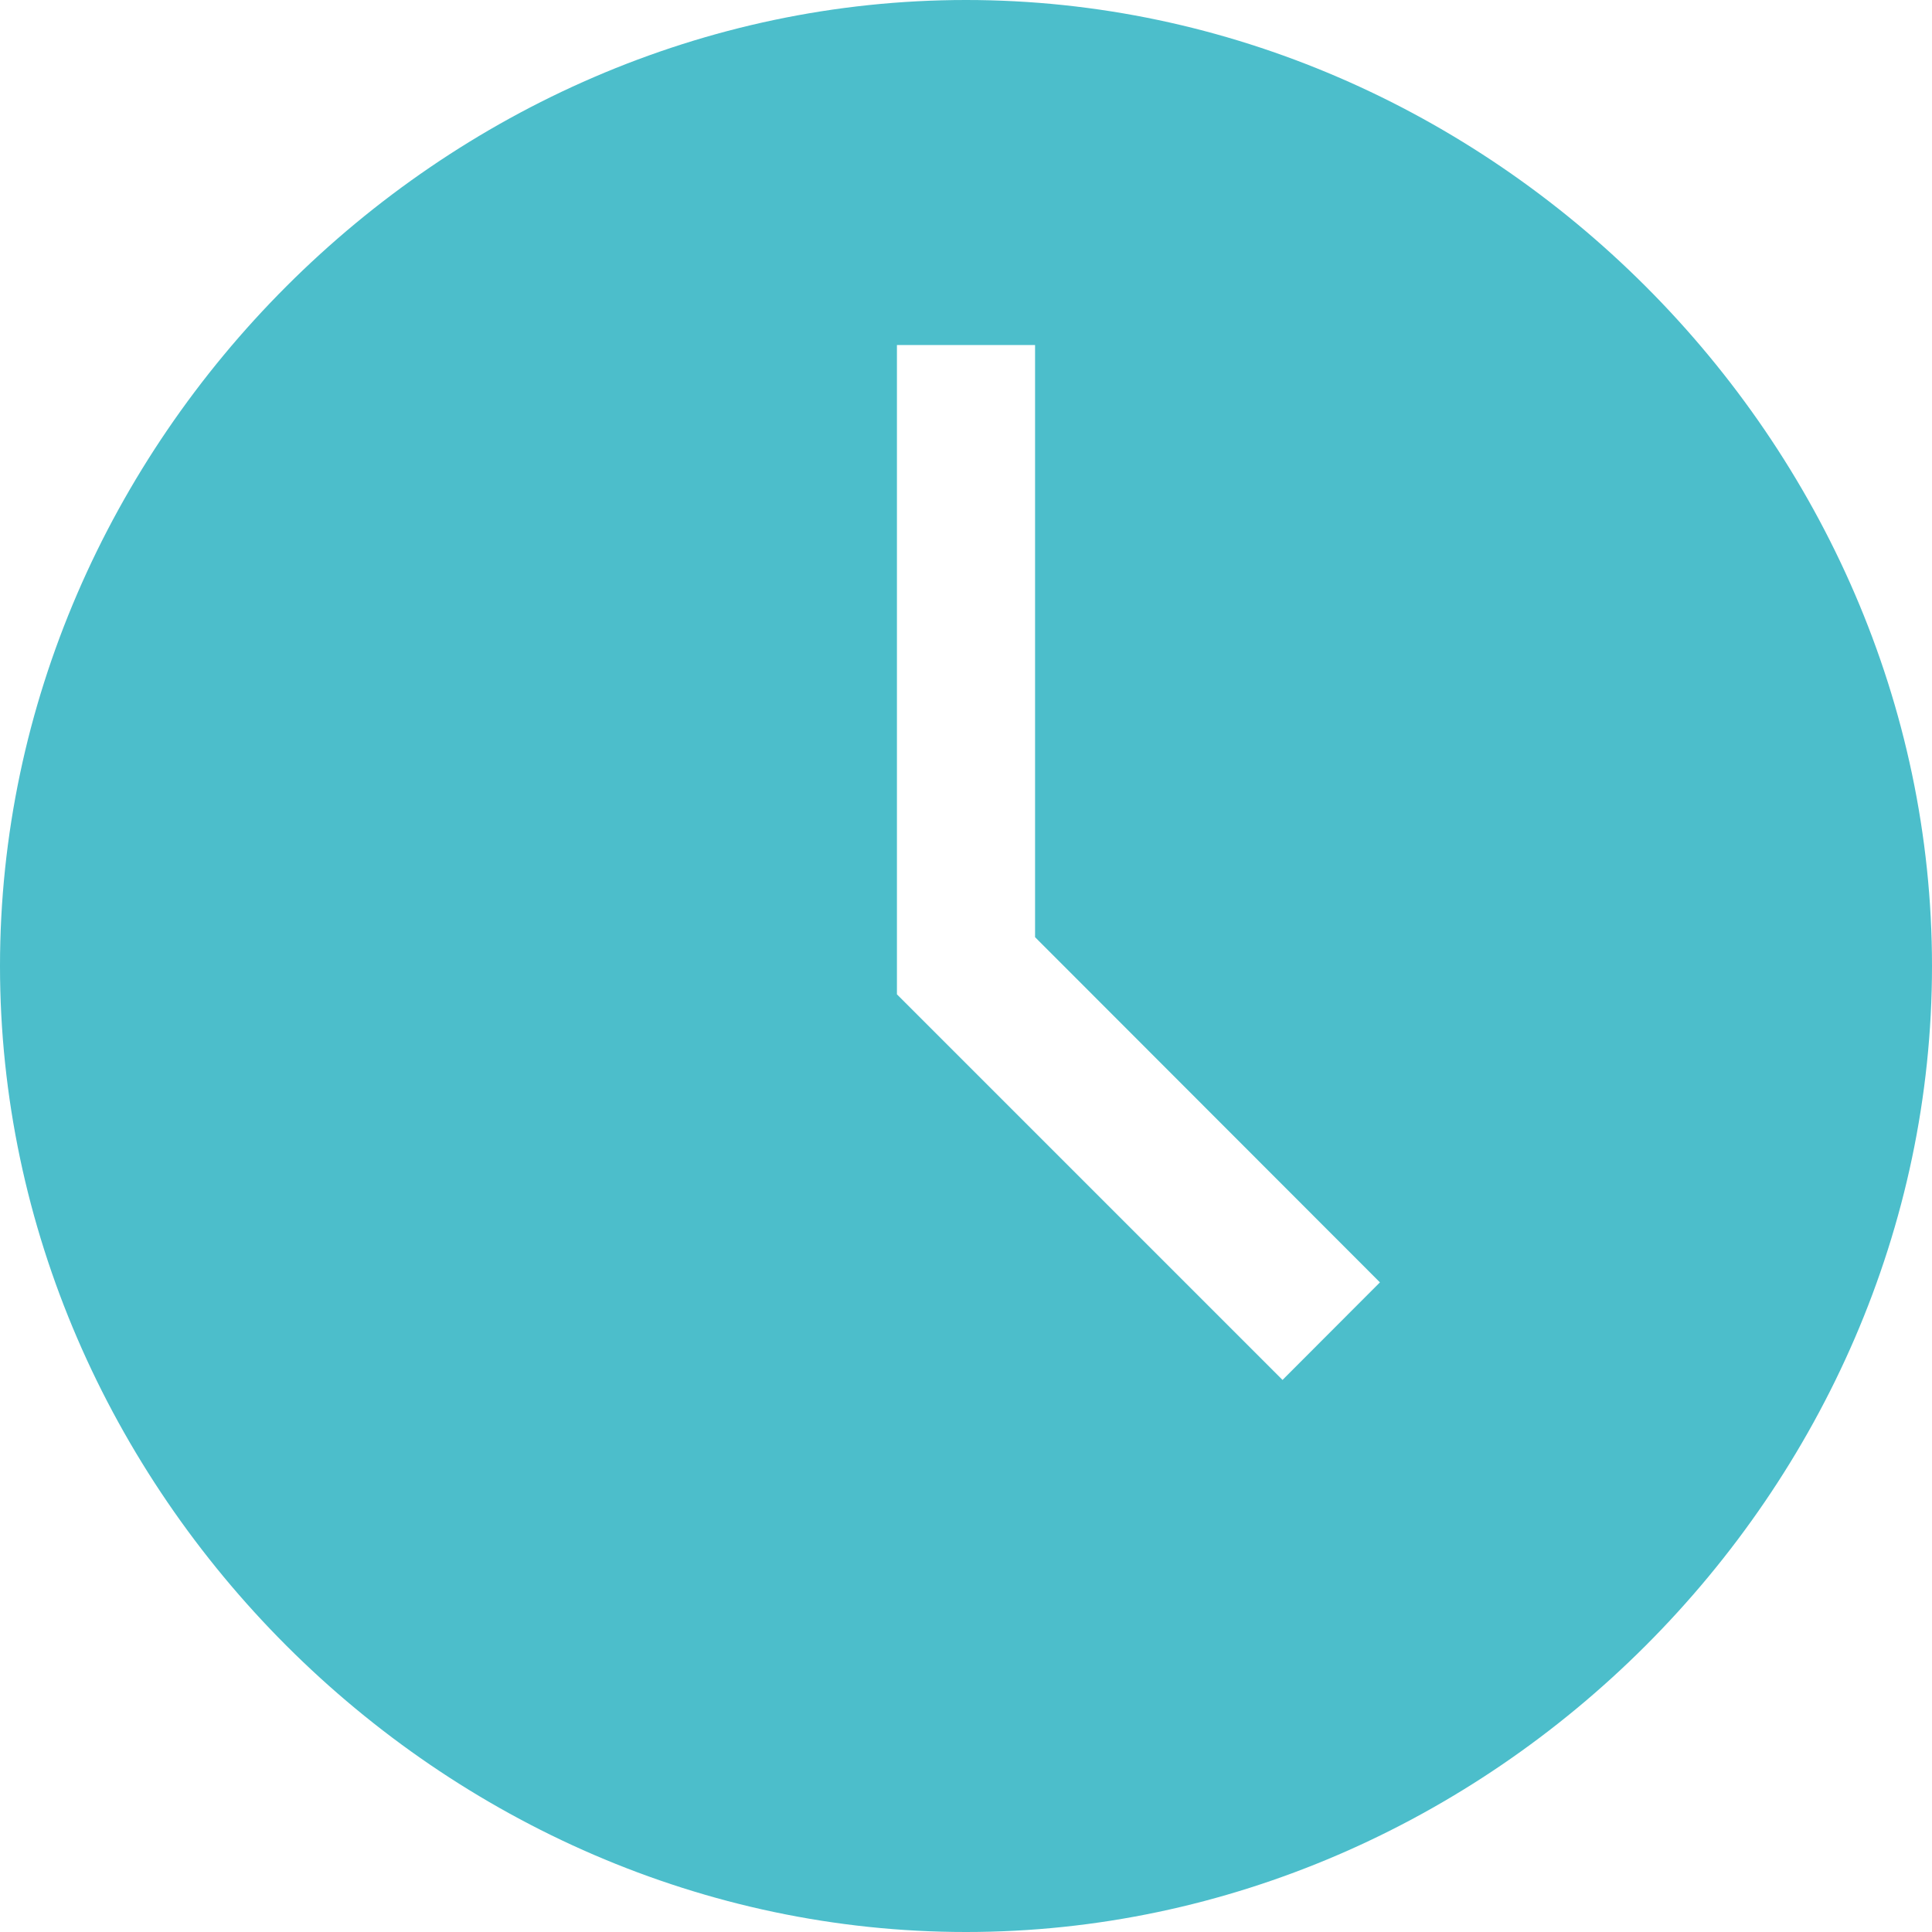
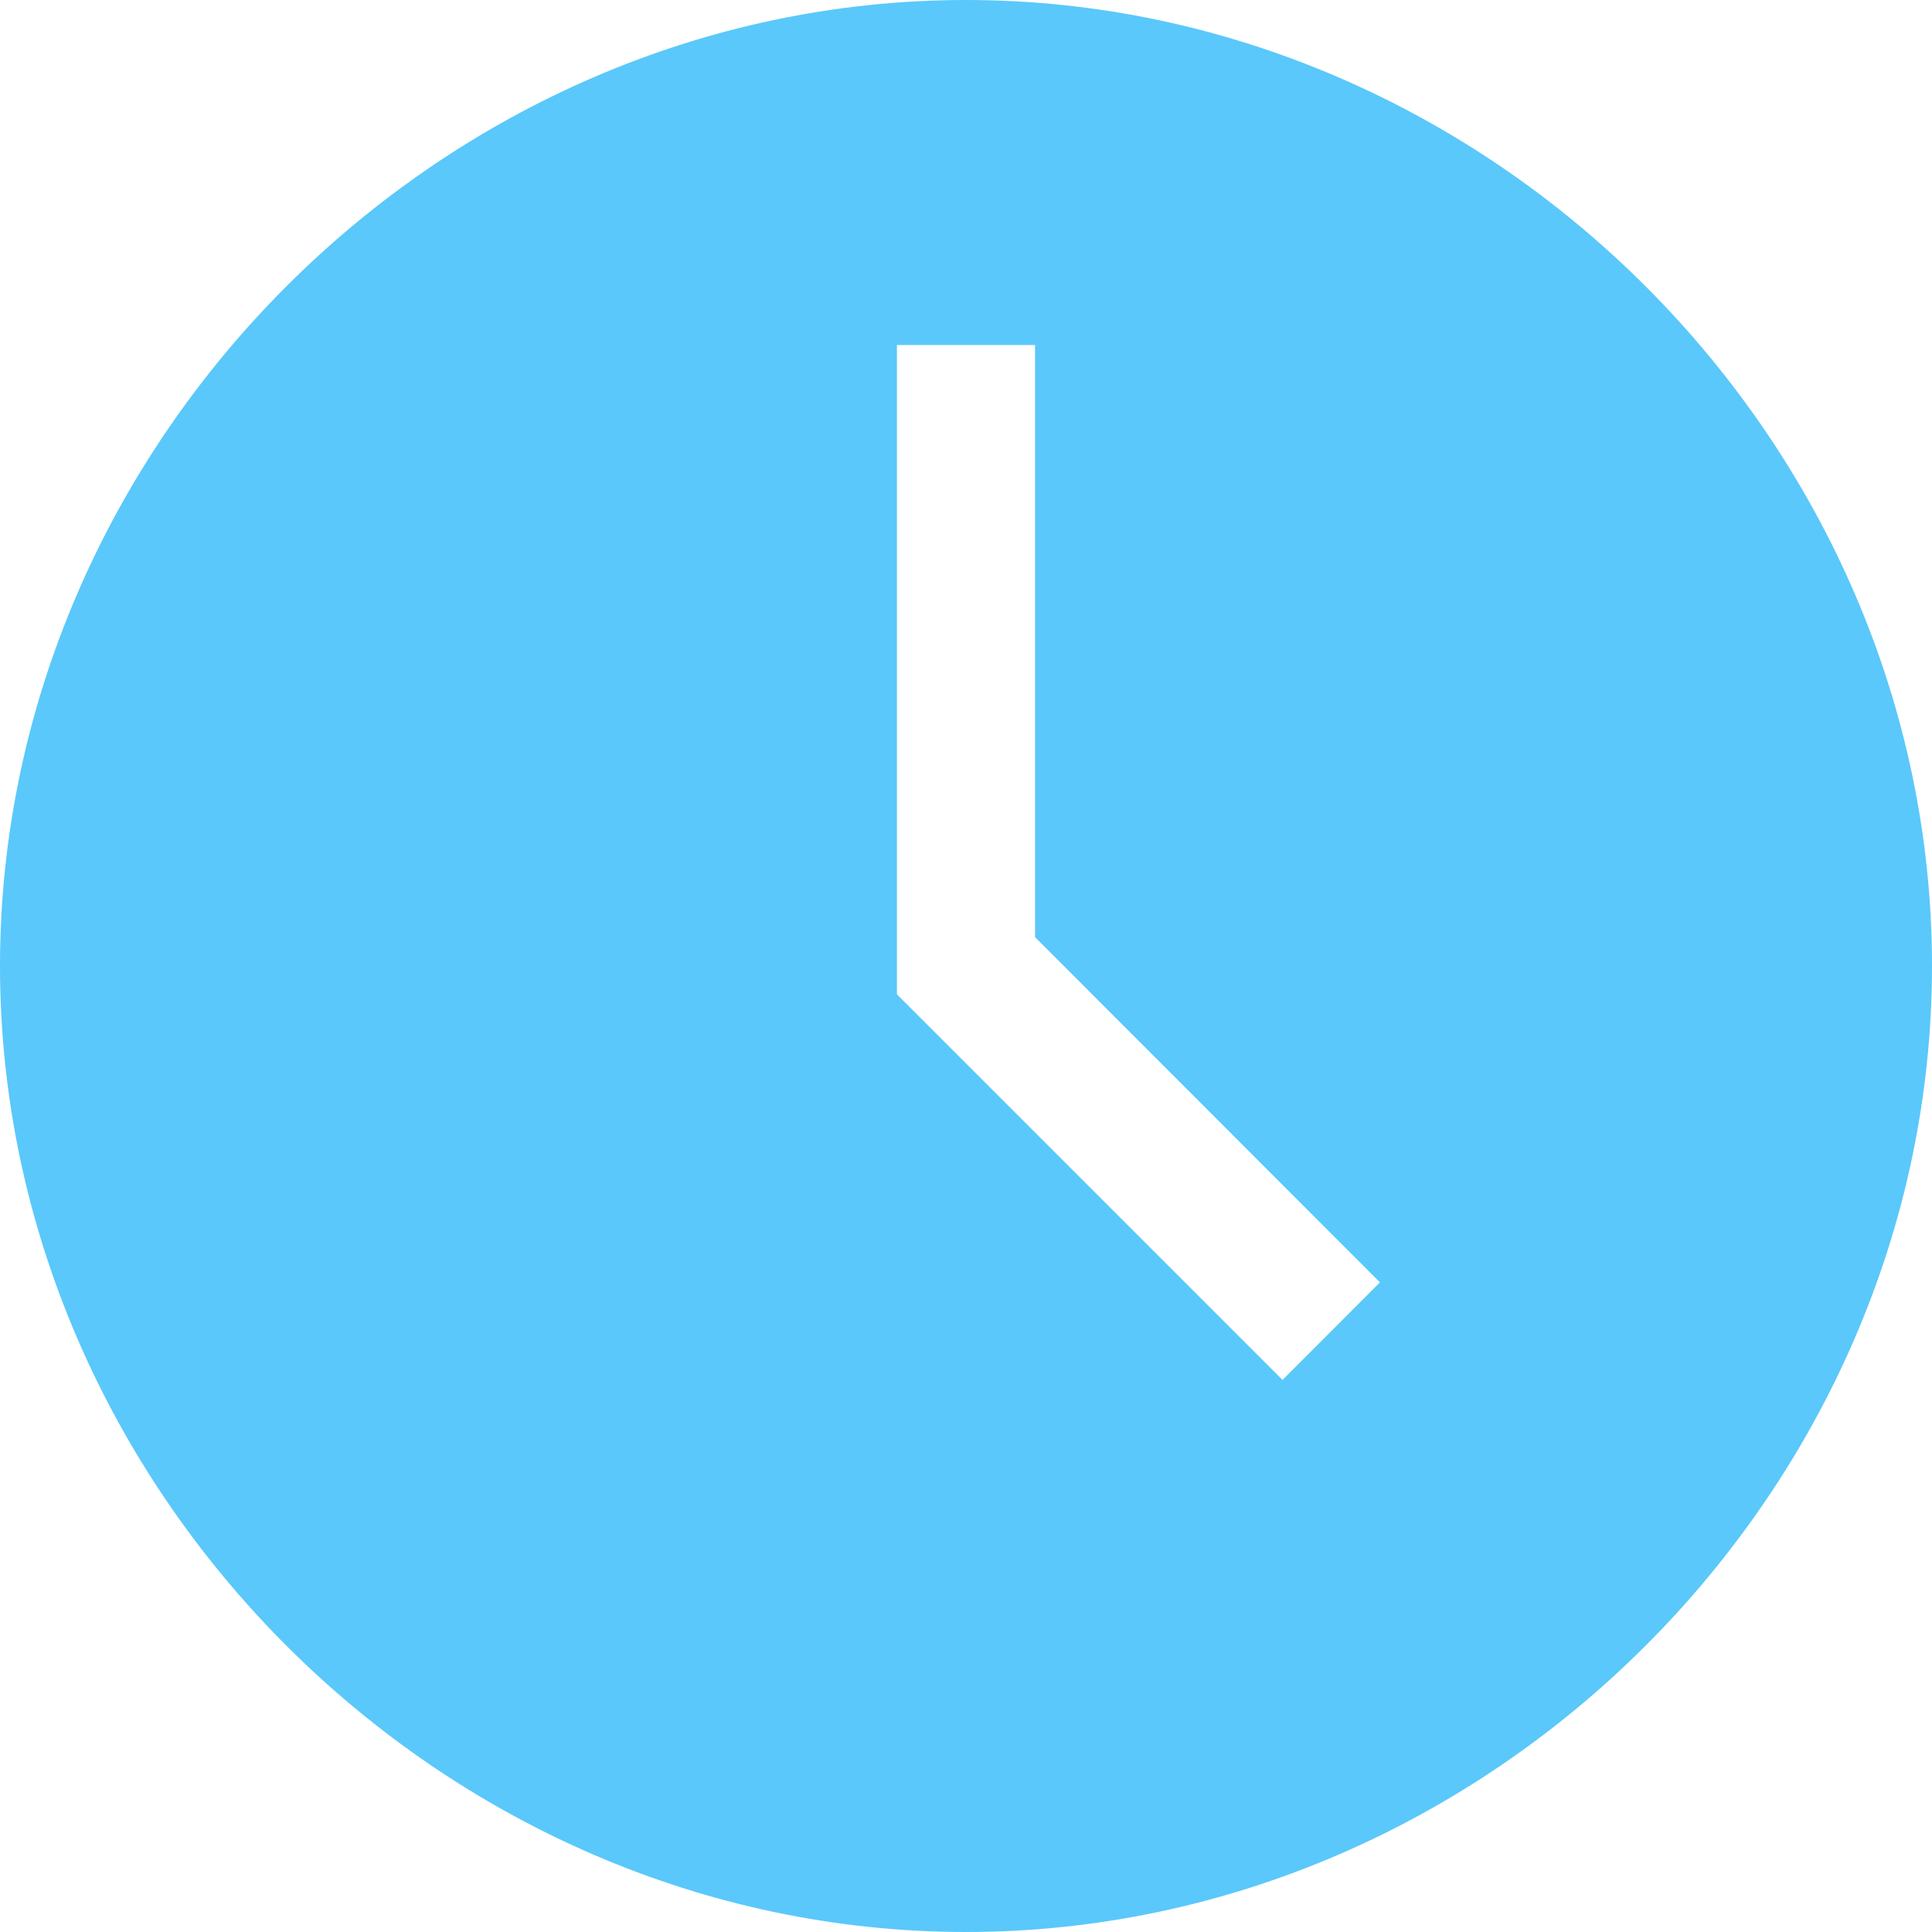
<svg xmlns="http://www.w3.org/2000/svg" width="12" height="12" viewBox="0 0 12 12" fill="none">
-   <path d="M6 0C2.743 0 0 2.743 0 6C0 9.257 2.743 12 6 12C9.257 12 12 9.257 12 6C12 2.743 9.257 0 6 0ZM7.966 8.571L5.571 6.176V2.143H6.429V5.821L8.571 7.965L7.966 8.571Z" fill="#4CBECB" />
+   <path d="M6 0C2.743 0 0 2.743 0 6C0 9.257 2.743 12 6 12C9.257 12 12 9.257 12 6C12 2.743 9.257 0 6 0ZM7.966 8.571L5.571 6.176V2.143H6.429V5.821L8.571 7.965L7.966 8.571Z" fill="#5AC8FA" />
</svg>
